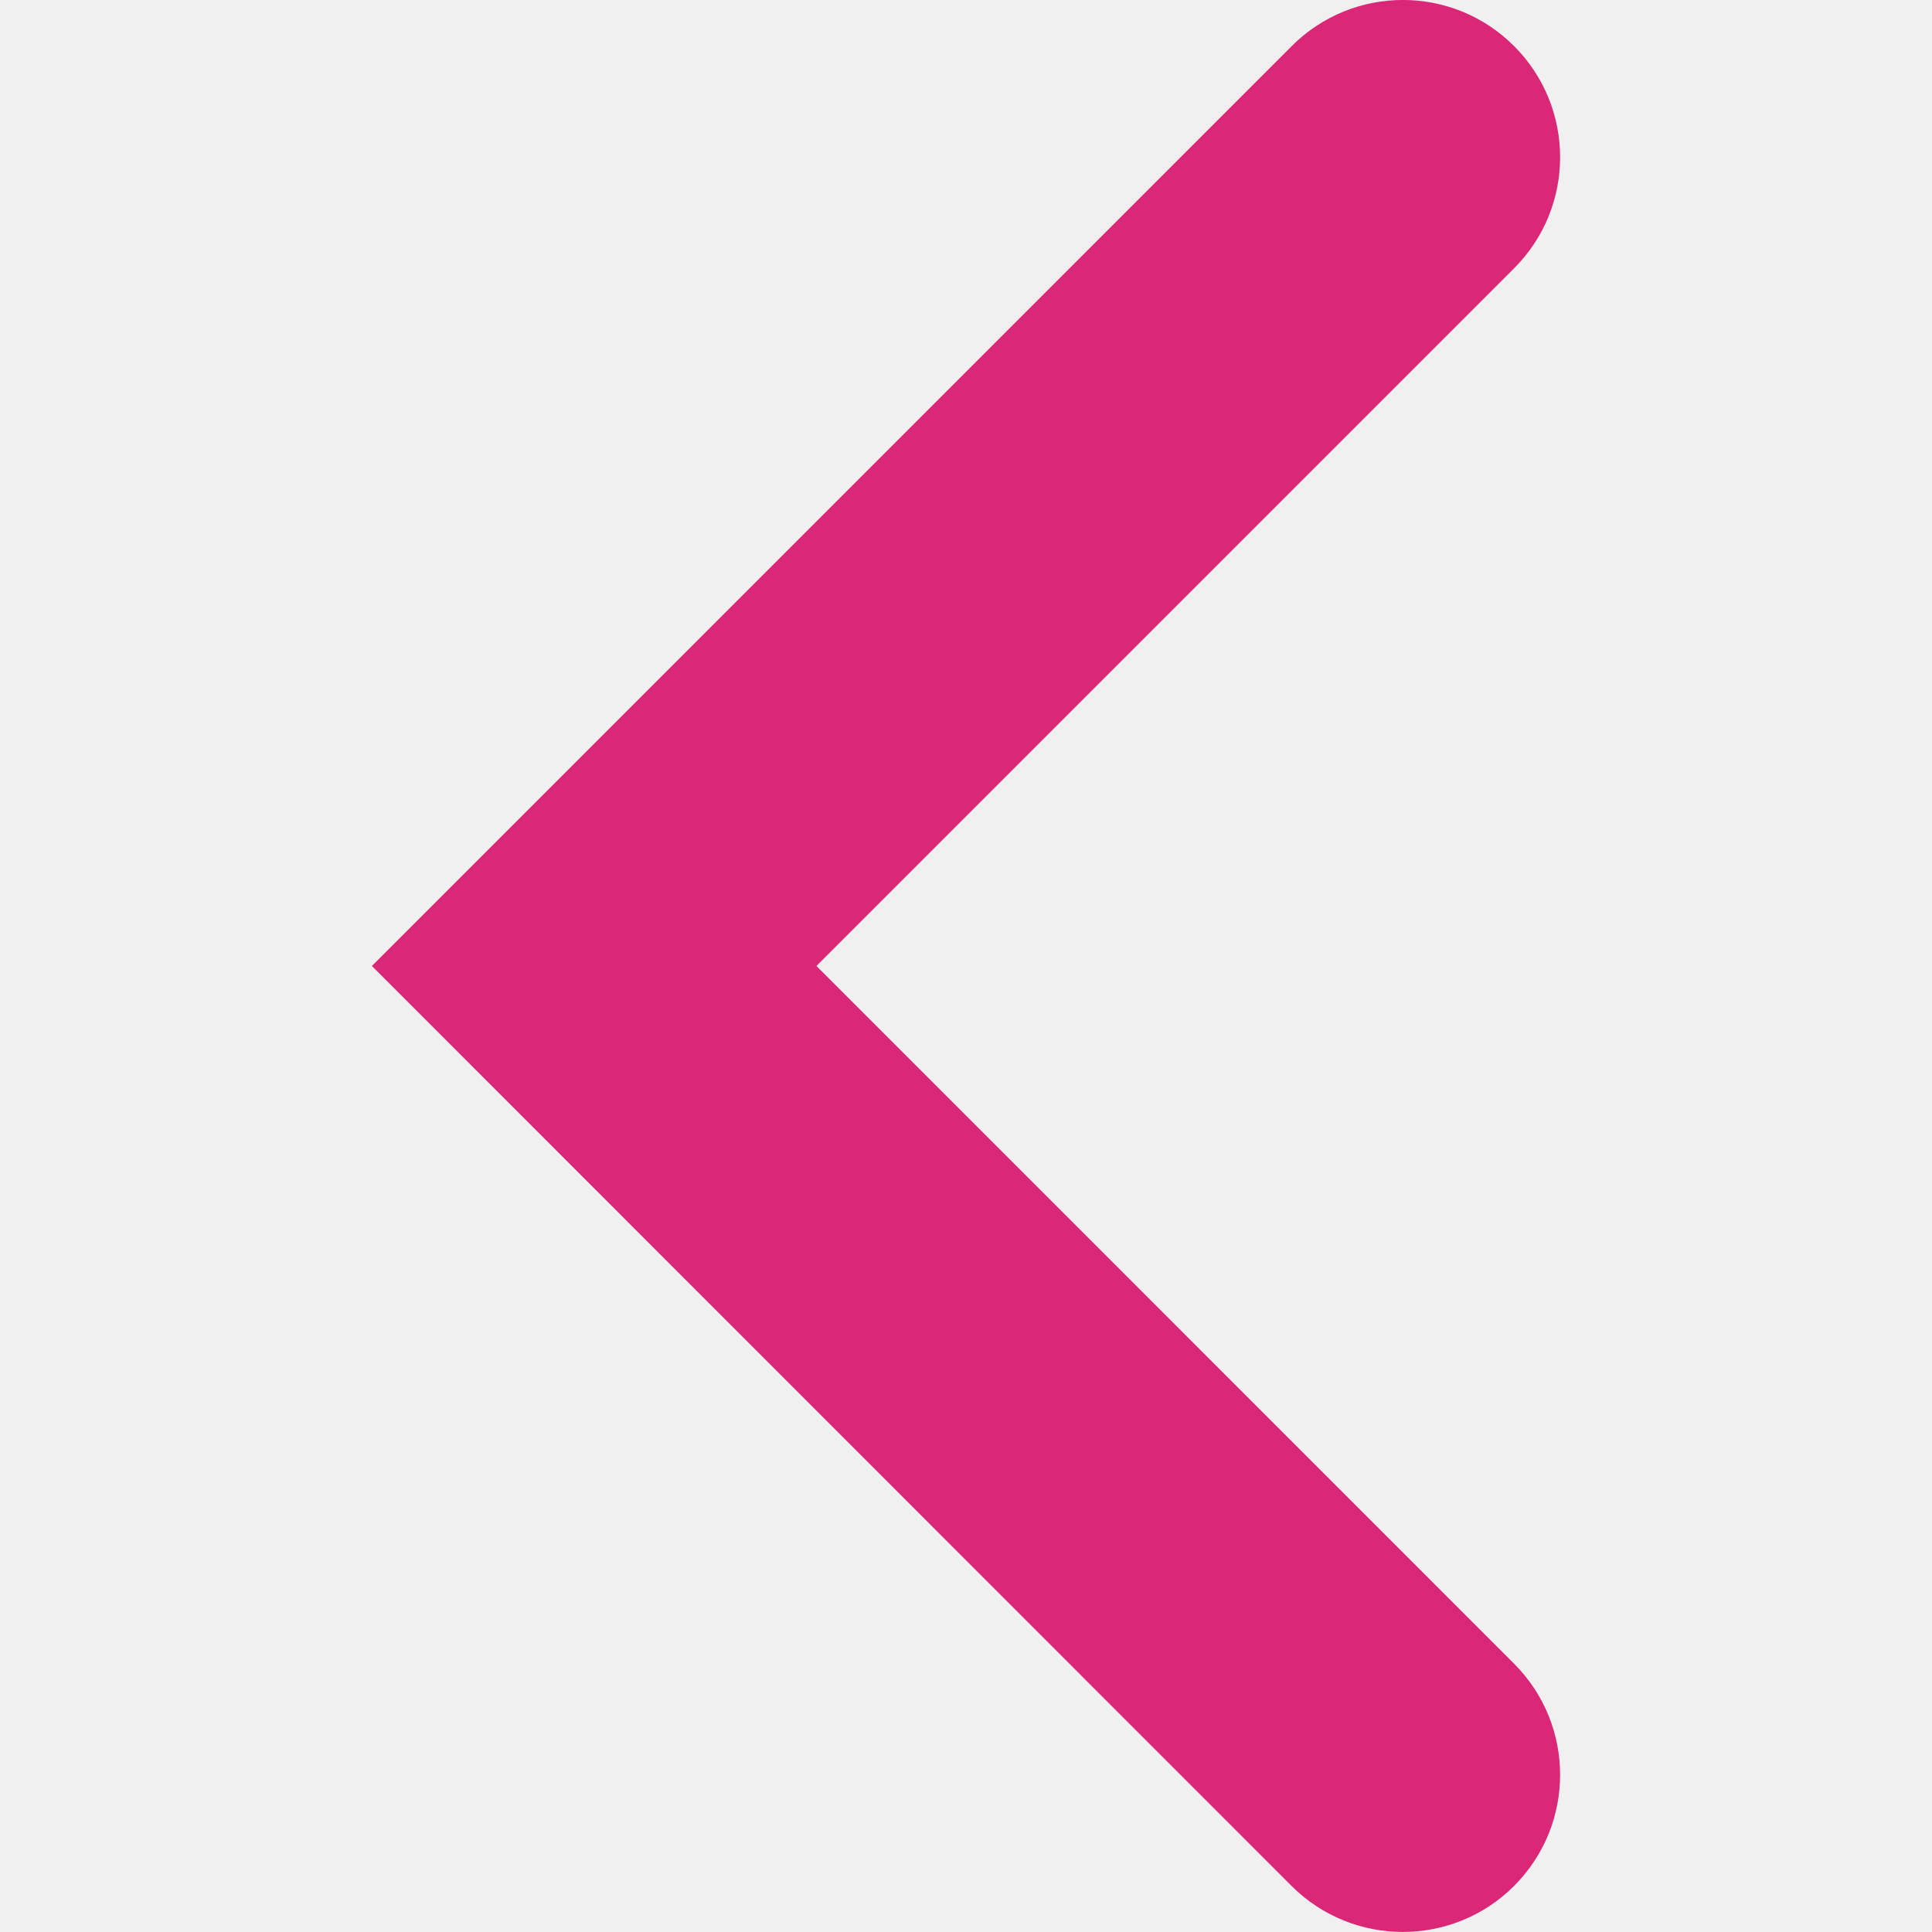
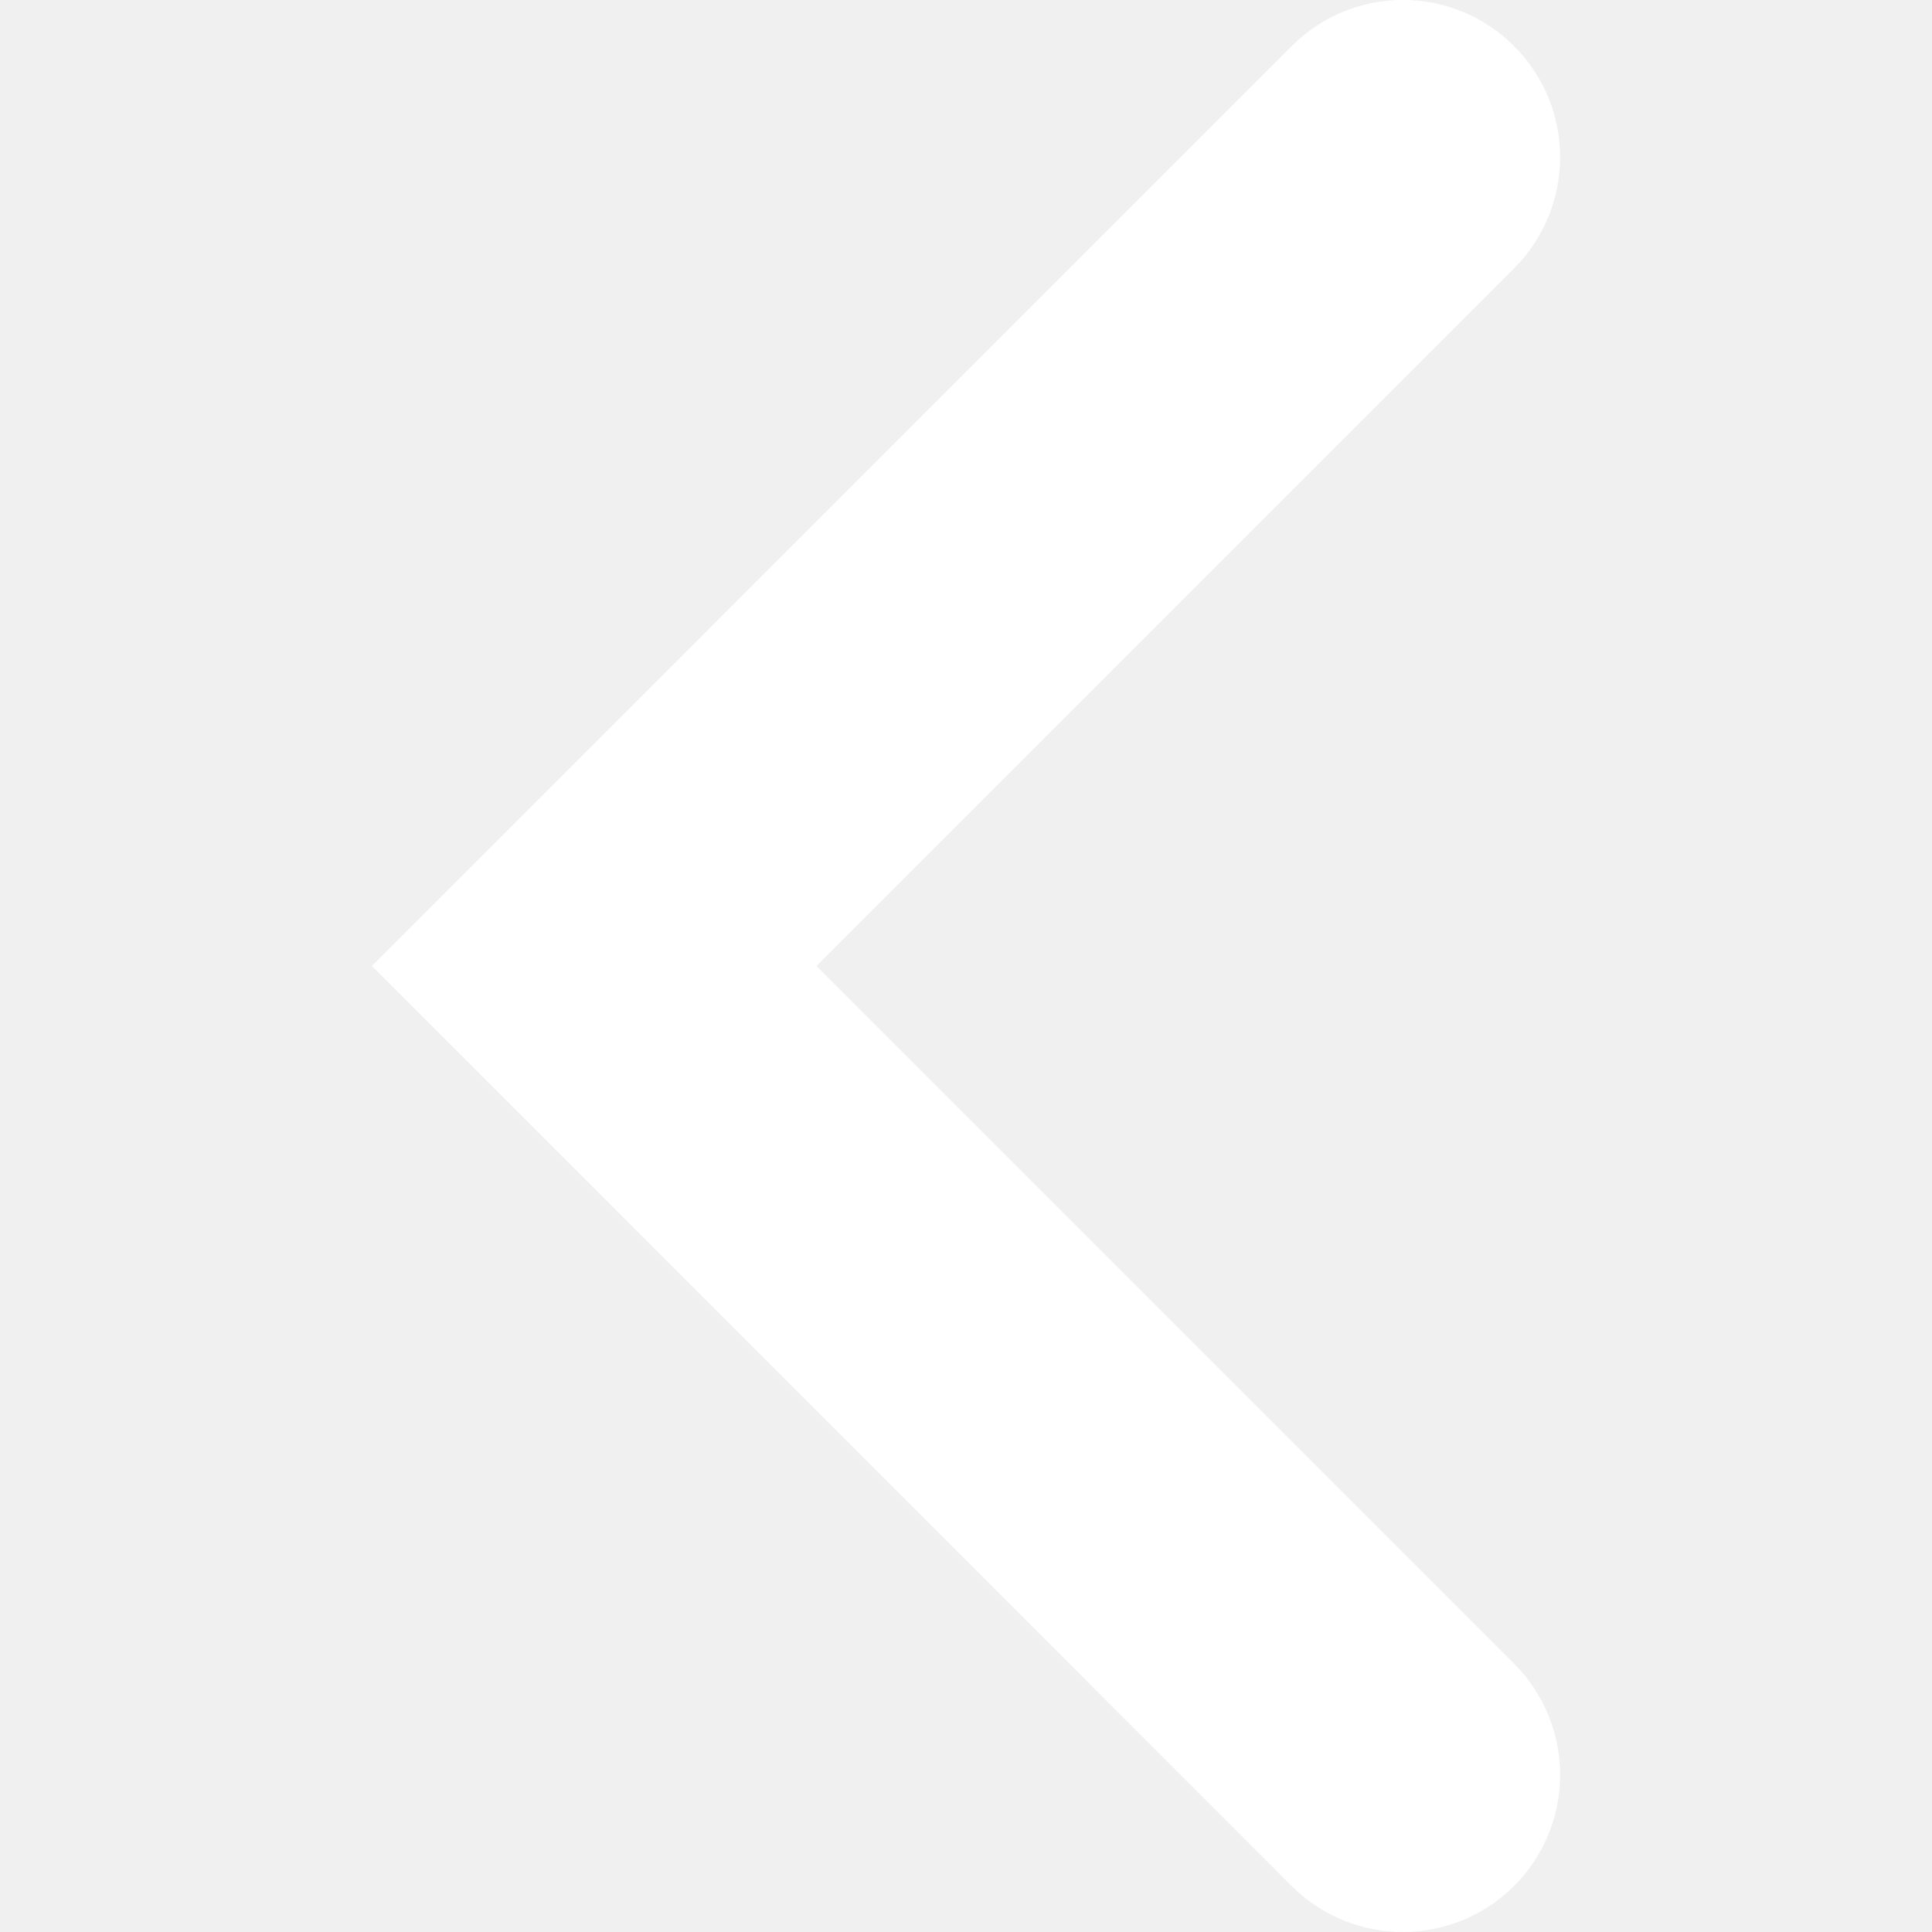
<svg xmlns="http://www.w3.org/2000/svg" version="1.1" id="Capa_1" x="0px" y="0px" width="30.725px" height="30.725px" viewBox="0 0 30.725 30.725" style="enable-background:new 0 0 30.725 30.725;" xml:space="preserve">
  <g>
-     <path d="M24.078,26.457c0.977,0.978,0.977,2.559,0,3.536c-0.488,0.488-1.128,0.731-1.77,0.731c-0.639,0-1.278-0.243-1.768-0.731   L5.914,15.362l14.629-14.63c0.977-0.977,2.559-0.976,3.535,0c0.977,0.977,0.977,2.56,0,3.536L12.984,15.362L24.078,26.457z" fill="#db2777" />
+     <path d="M24.078,26.457c0.977,0.978,0.977,2.559,0,3.536c-0.488,0.488-1.128,0.731-1.77,0.731c-0.639,0-1.278-0.243-1.768-0.731   L5.914,15.362l14.629-14.63c0.977-0.977,2.559-0.976,3.535,0c0.977,0.977,0.977,2.56,0,3.536L12.984,15.362L24.078,26.457z" fill="#fff" />
  </g>
  <g>
</g>
  <g>
</g>
  <g>
</g>
  <g>
</g>
  <g>
</g>
  <g>
</g>
  <g>
</g>
  <g>
</g>
  <g>
</g>
  <g>
</g>
  <g>
</g>
  <g>
</g>
  <g>
</g>
  <g>
</g>
  <g>
</g>
</svg>
